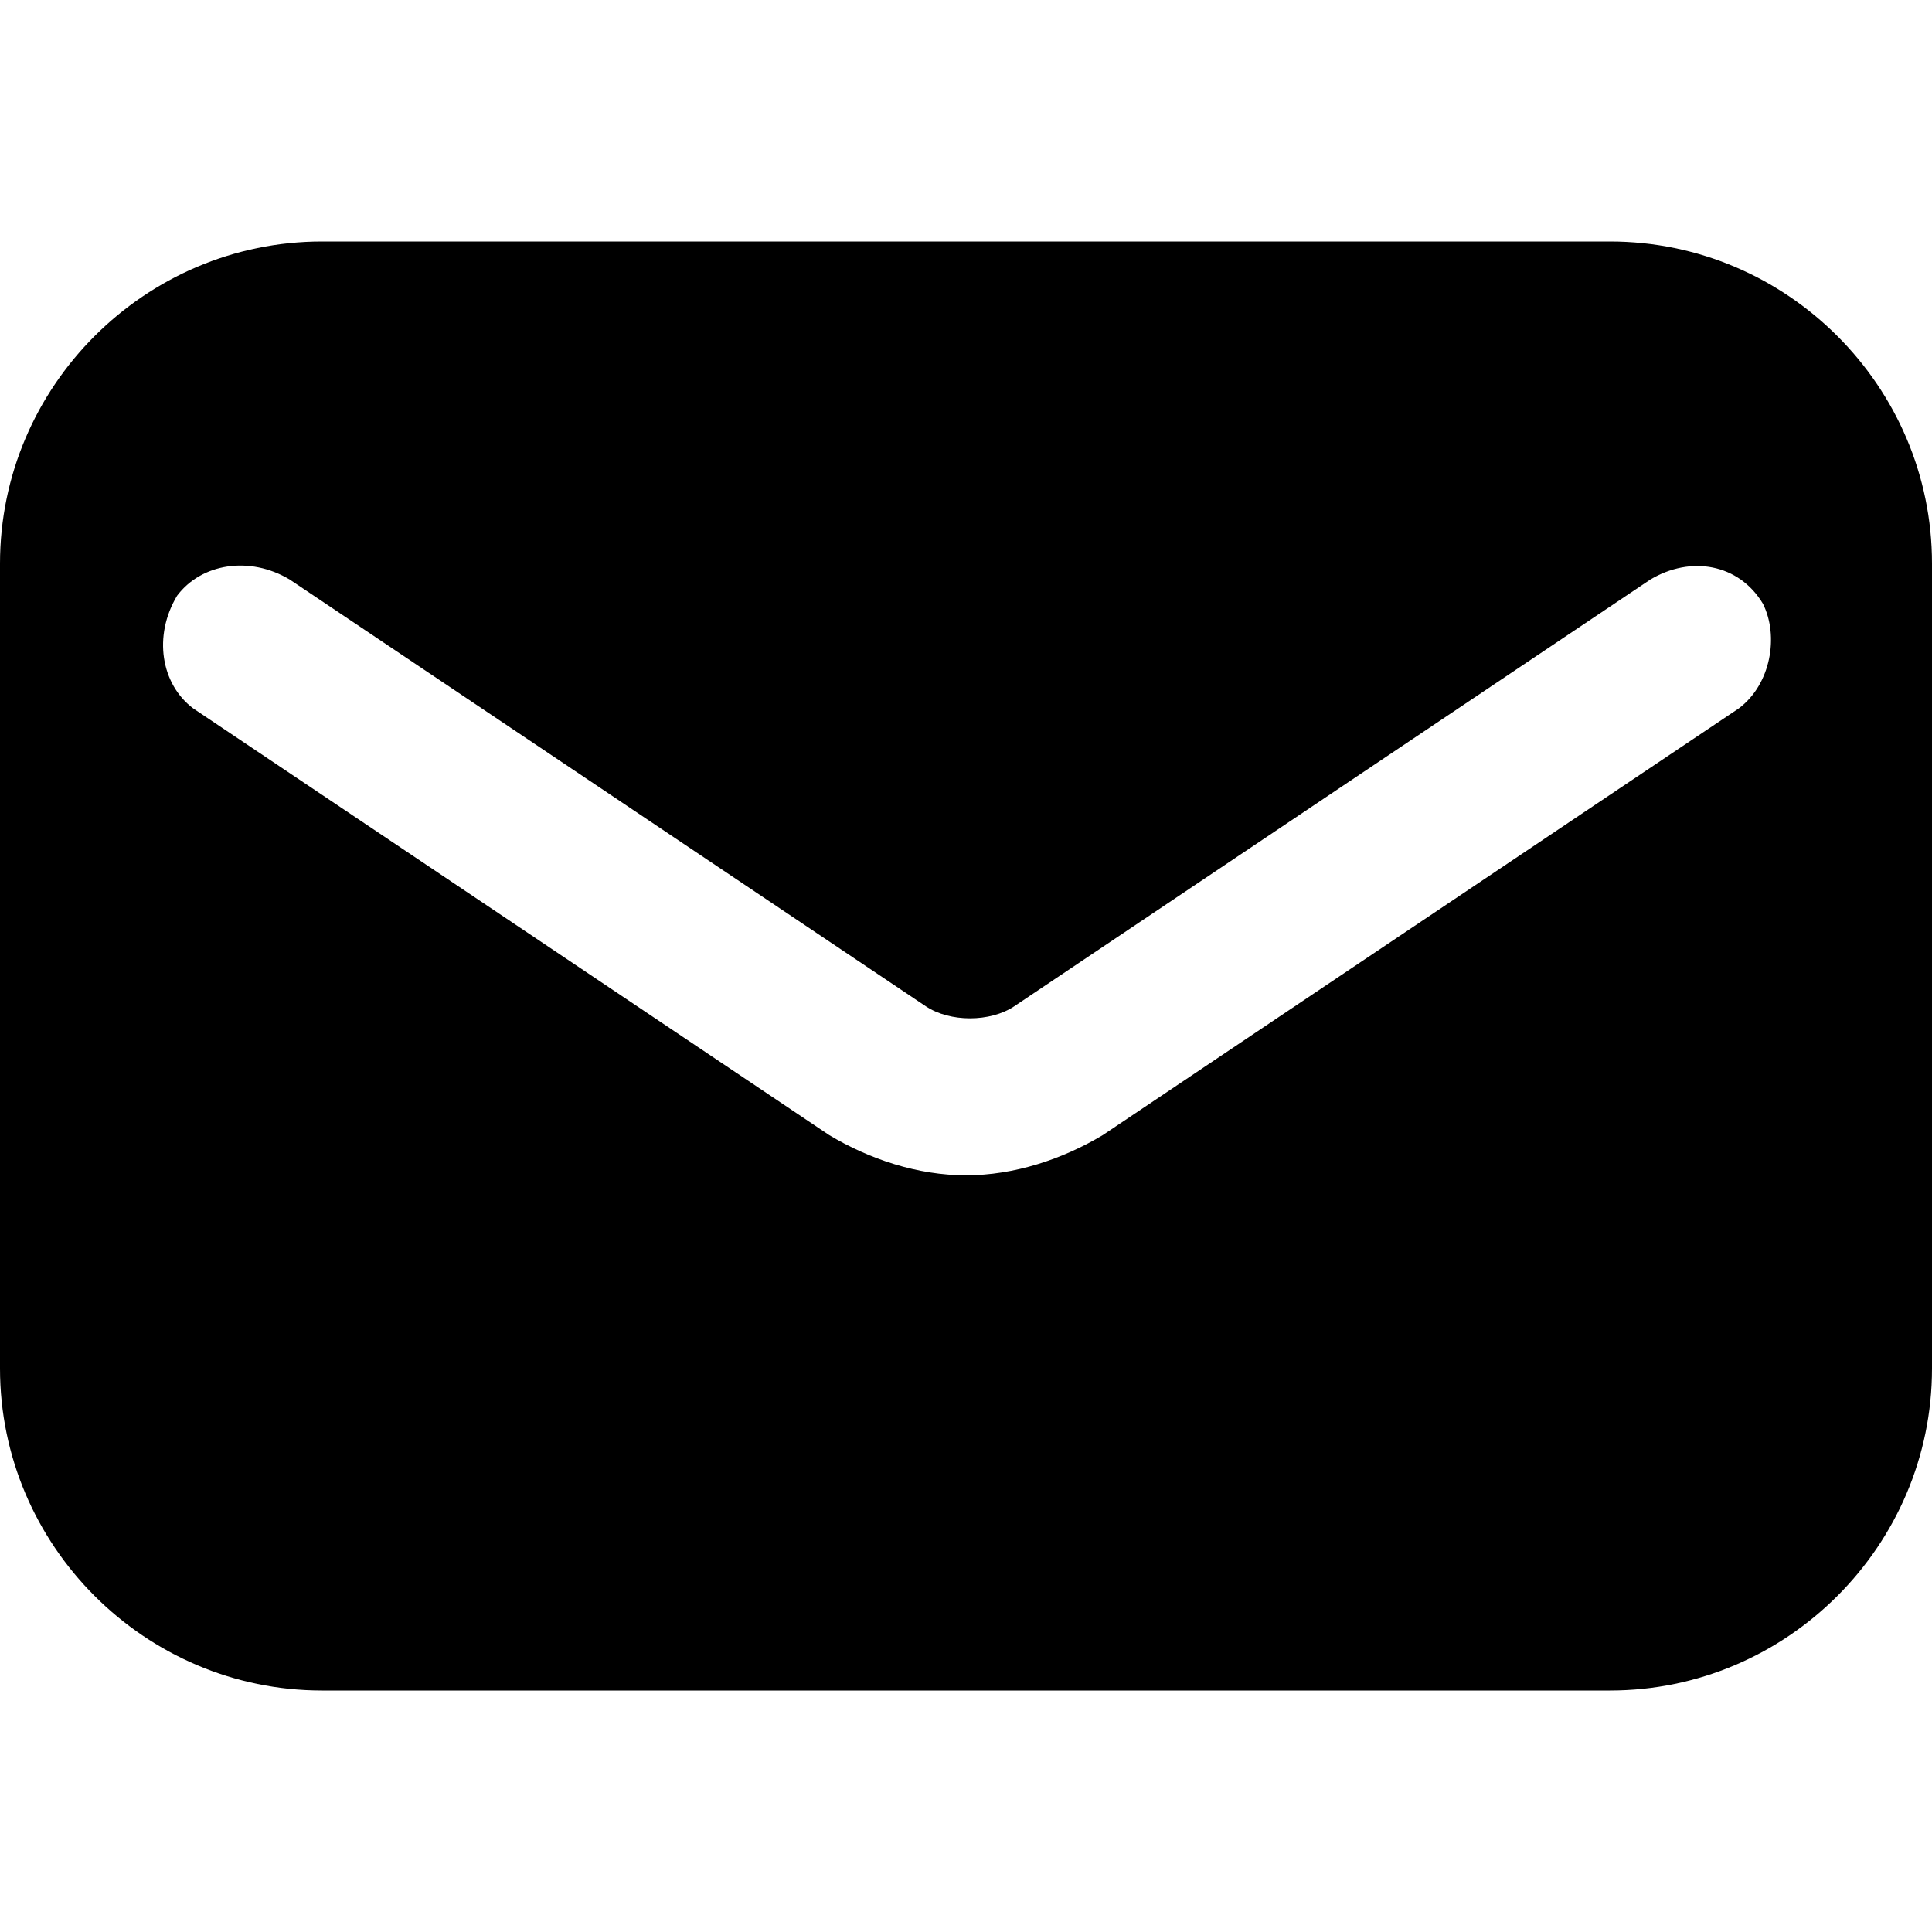
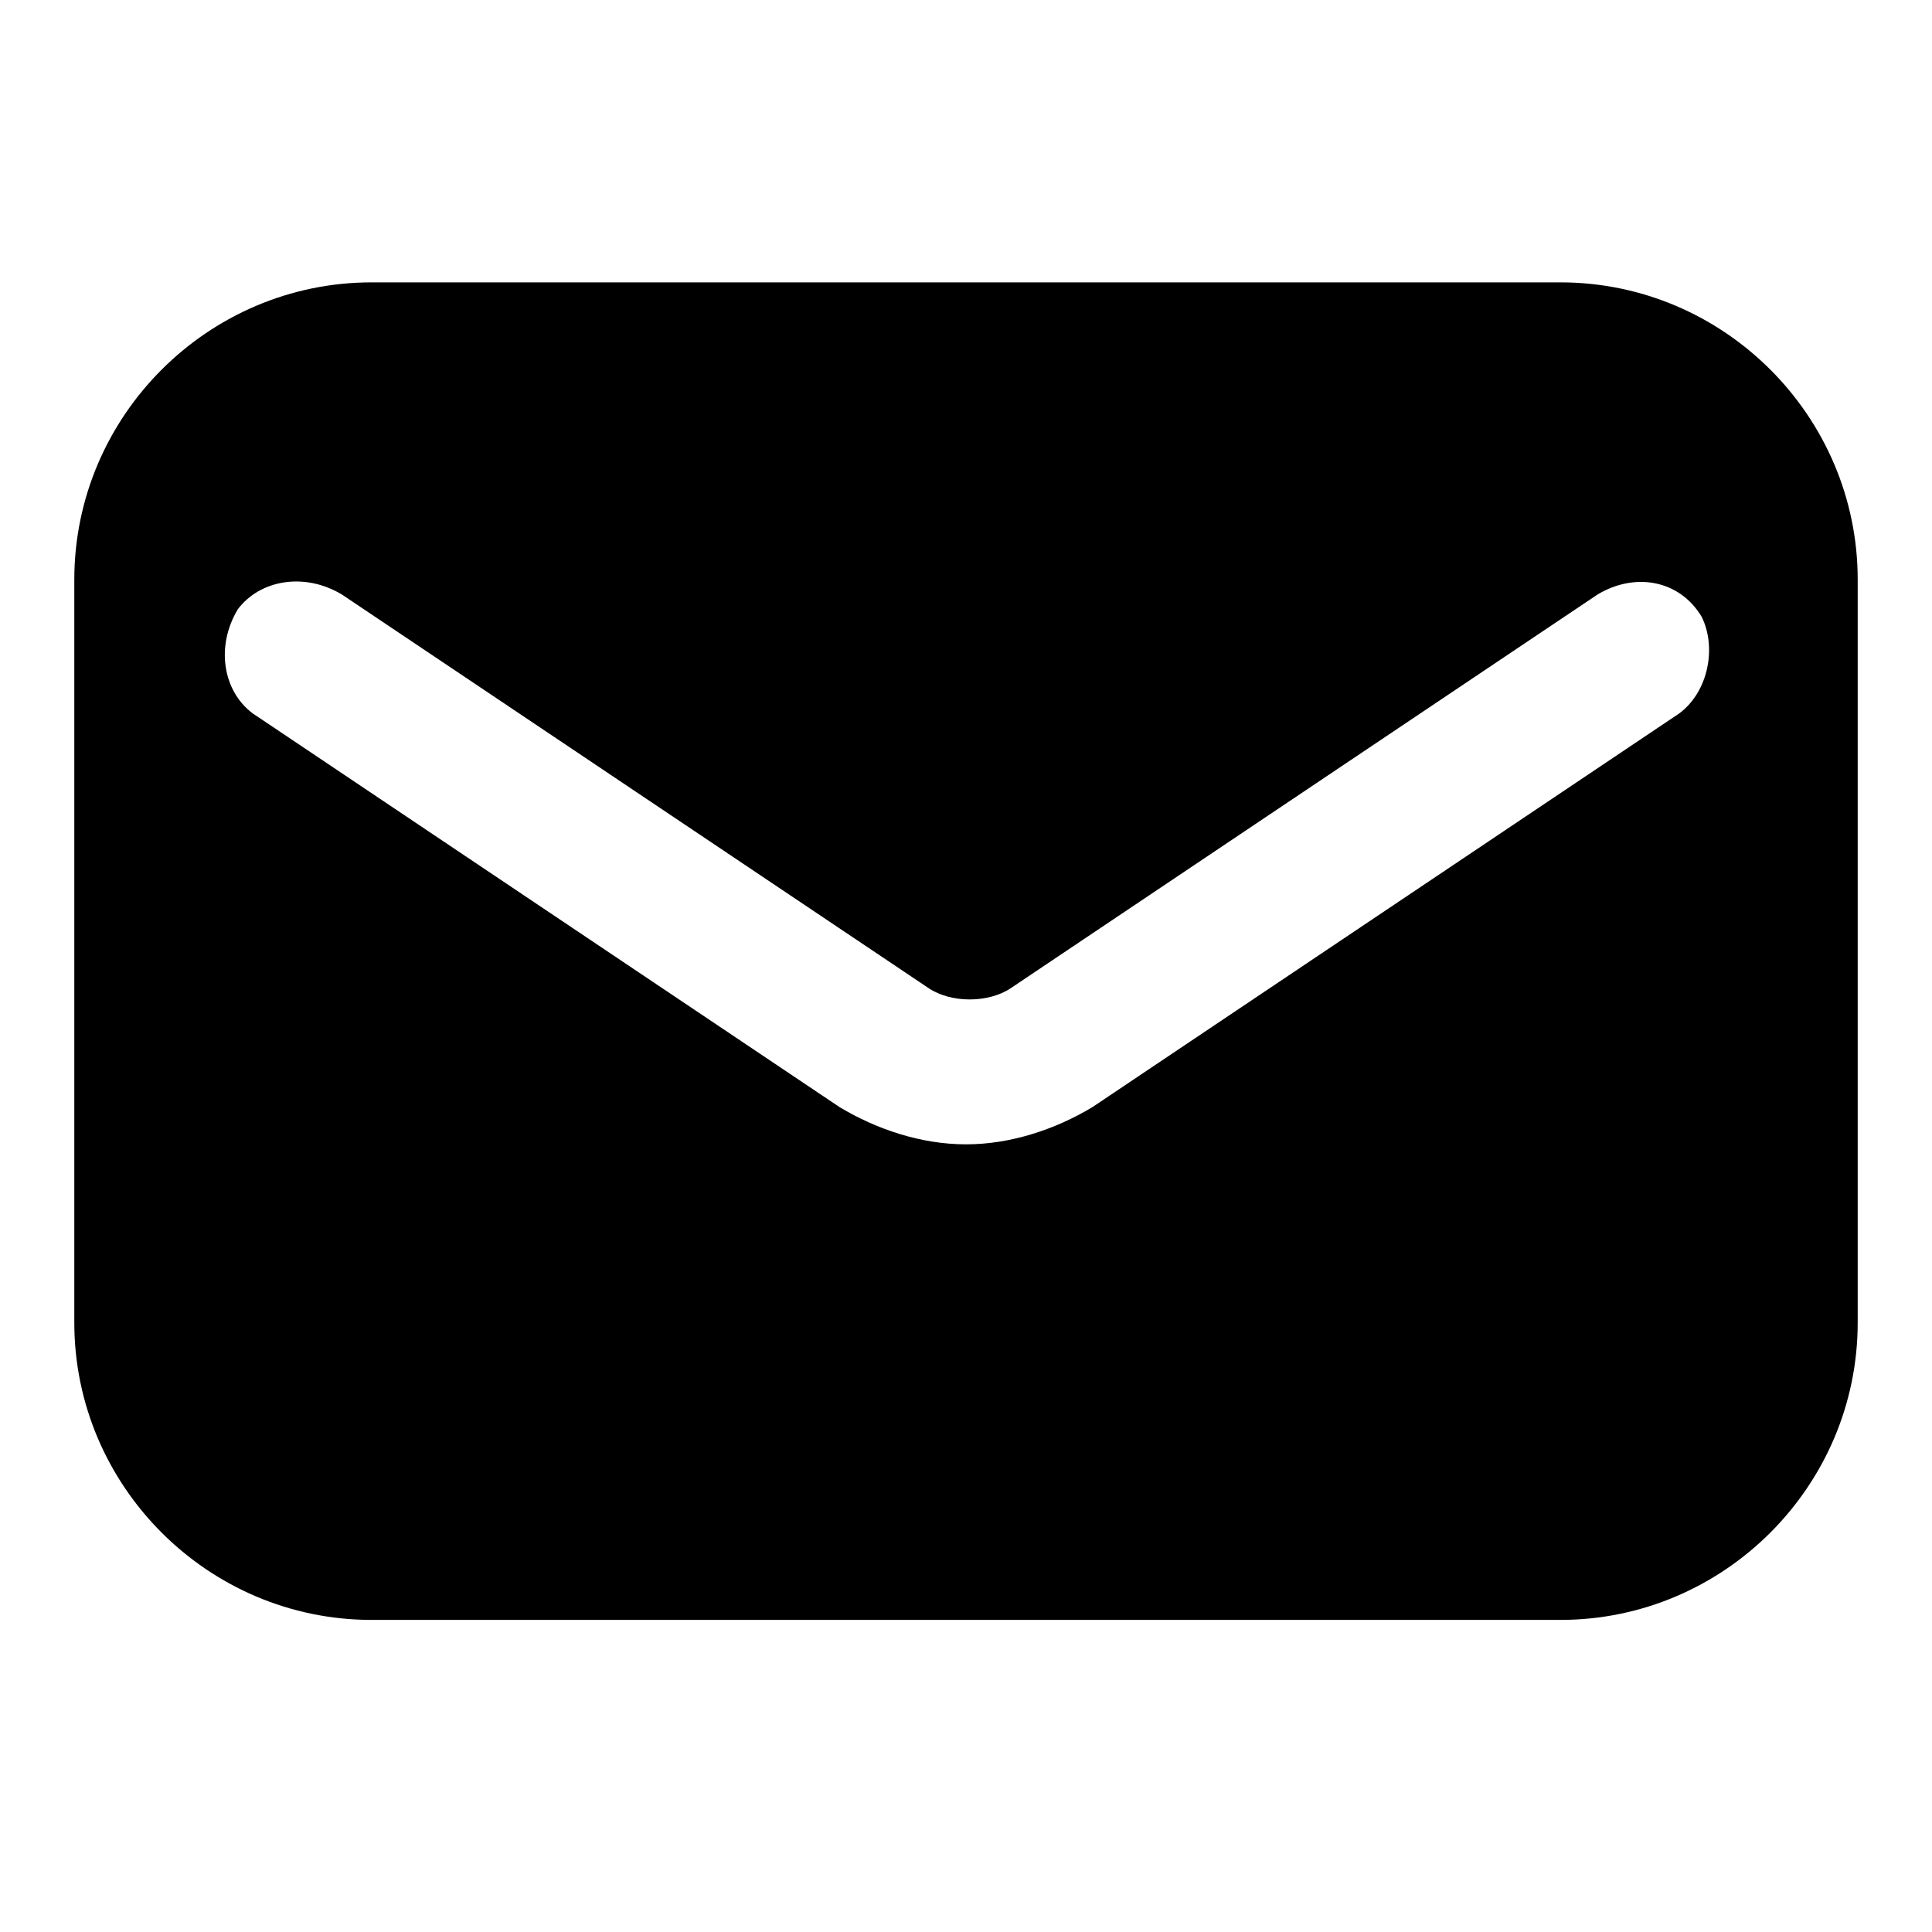
- <svg xmlns="http://www.w3.org/2000/svg" version="1.1" id="Layer_1" x="0px" y="0px" viewBox="0 0 24 24" style="enable-background:new 0 0 24 24;" xml:space="preserve">
+ <svg xmlns="http://www.w3.org/2000/svg" version="1.1" id="Layer_1" x="0px" y="0px" viewBox="0 0 26 26" style="enable-background:new 0 0 26 26;" xml:space="preserve">
  <g id="info">
</g>
  <g id="icons">
-     <path id="email" d="M20,3H4C1.8,3,0,4.8,0,7v10c0,2.2,1.8,4,4,4h16c2.2,0,4-1.8,4-4V7C24,4.8,22.2,3,20,3z M21.6,8.8l-7.9,5.3   c-0.5,0.3-1.1,0.5-1.7,0.5s-1.2-0.2-1.7-0.5L2.4,8.8C2,8.5,1.9,7.9,2.2,7.4C2.5,7,3.1,6.9,3.6,7.2l7.9,5.3c0.3,0.2,0.8,0.2,1.1,0   l7.9-5.3C21,6.9,21.6,7,21.9,7.5C22.1,7.9,22,8.5,21.6,8.8z" />
+     <path id="email" d="M21,3.8H5c-2.2,0-4,1.8-4,4v10c0,2.2,1.8,4,4,4h16c2.2,0,4-1.8,4-4v-10C25,5.6,23.2,3.8,21,3.8z M22.6,9.6   l-7.9,5.3c-0.5,0.3-1.1,0.5-1.7,0.5s-1.2-0.2-1.7-0.5L3.4,9.6C3,9.3,2.9,8.7,3.2,8.2C3.5,7.8,4.1,7.7,4.6,8l7.9,5.3   c0.3,0.2,0.8,0.2,1.1,0L21.5,8c0.5-0.3,1.1-0.2,1.4,0.3C23.1,8.7,23,9.3,22.6,9.6z" />
  </g>
</svg>
